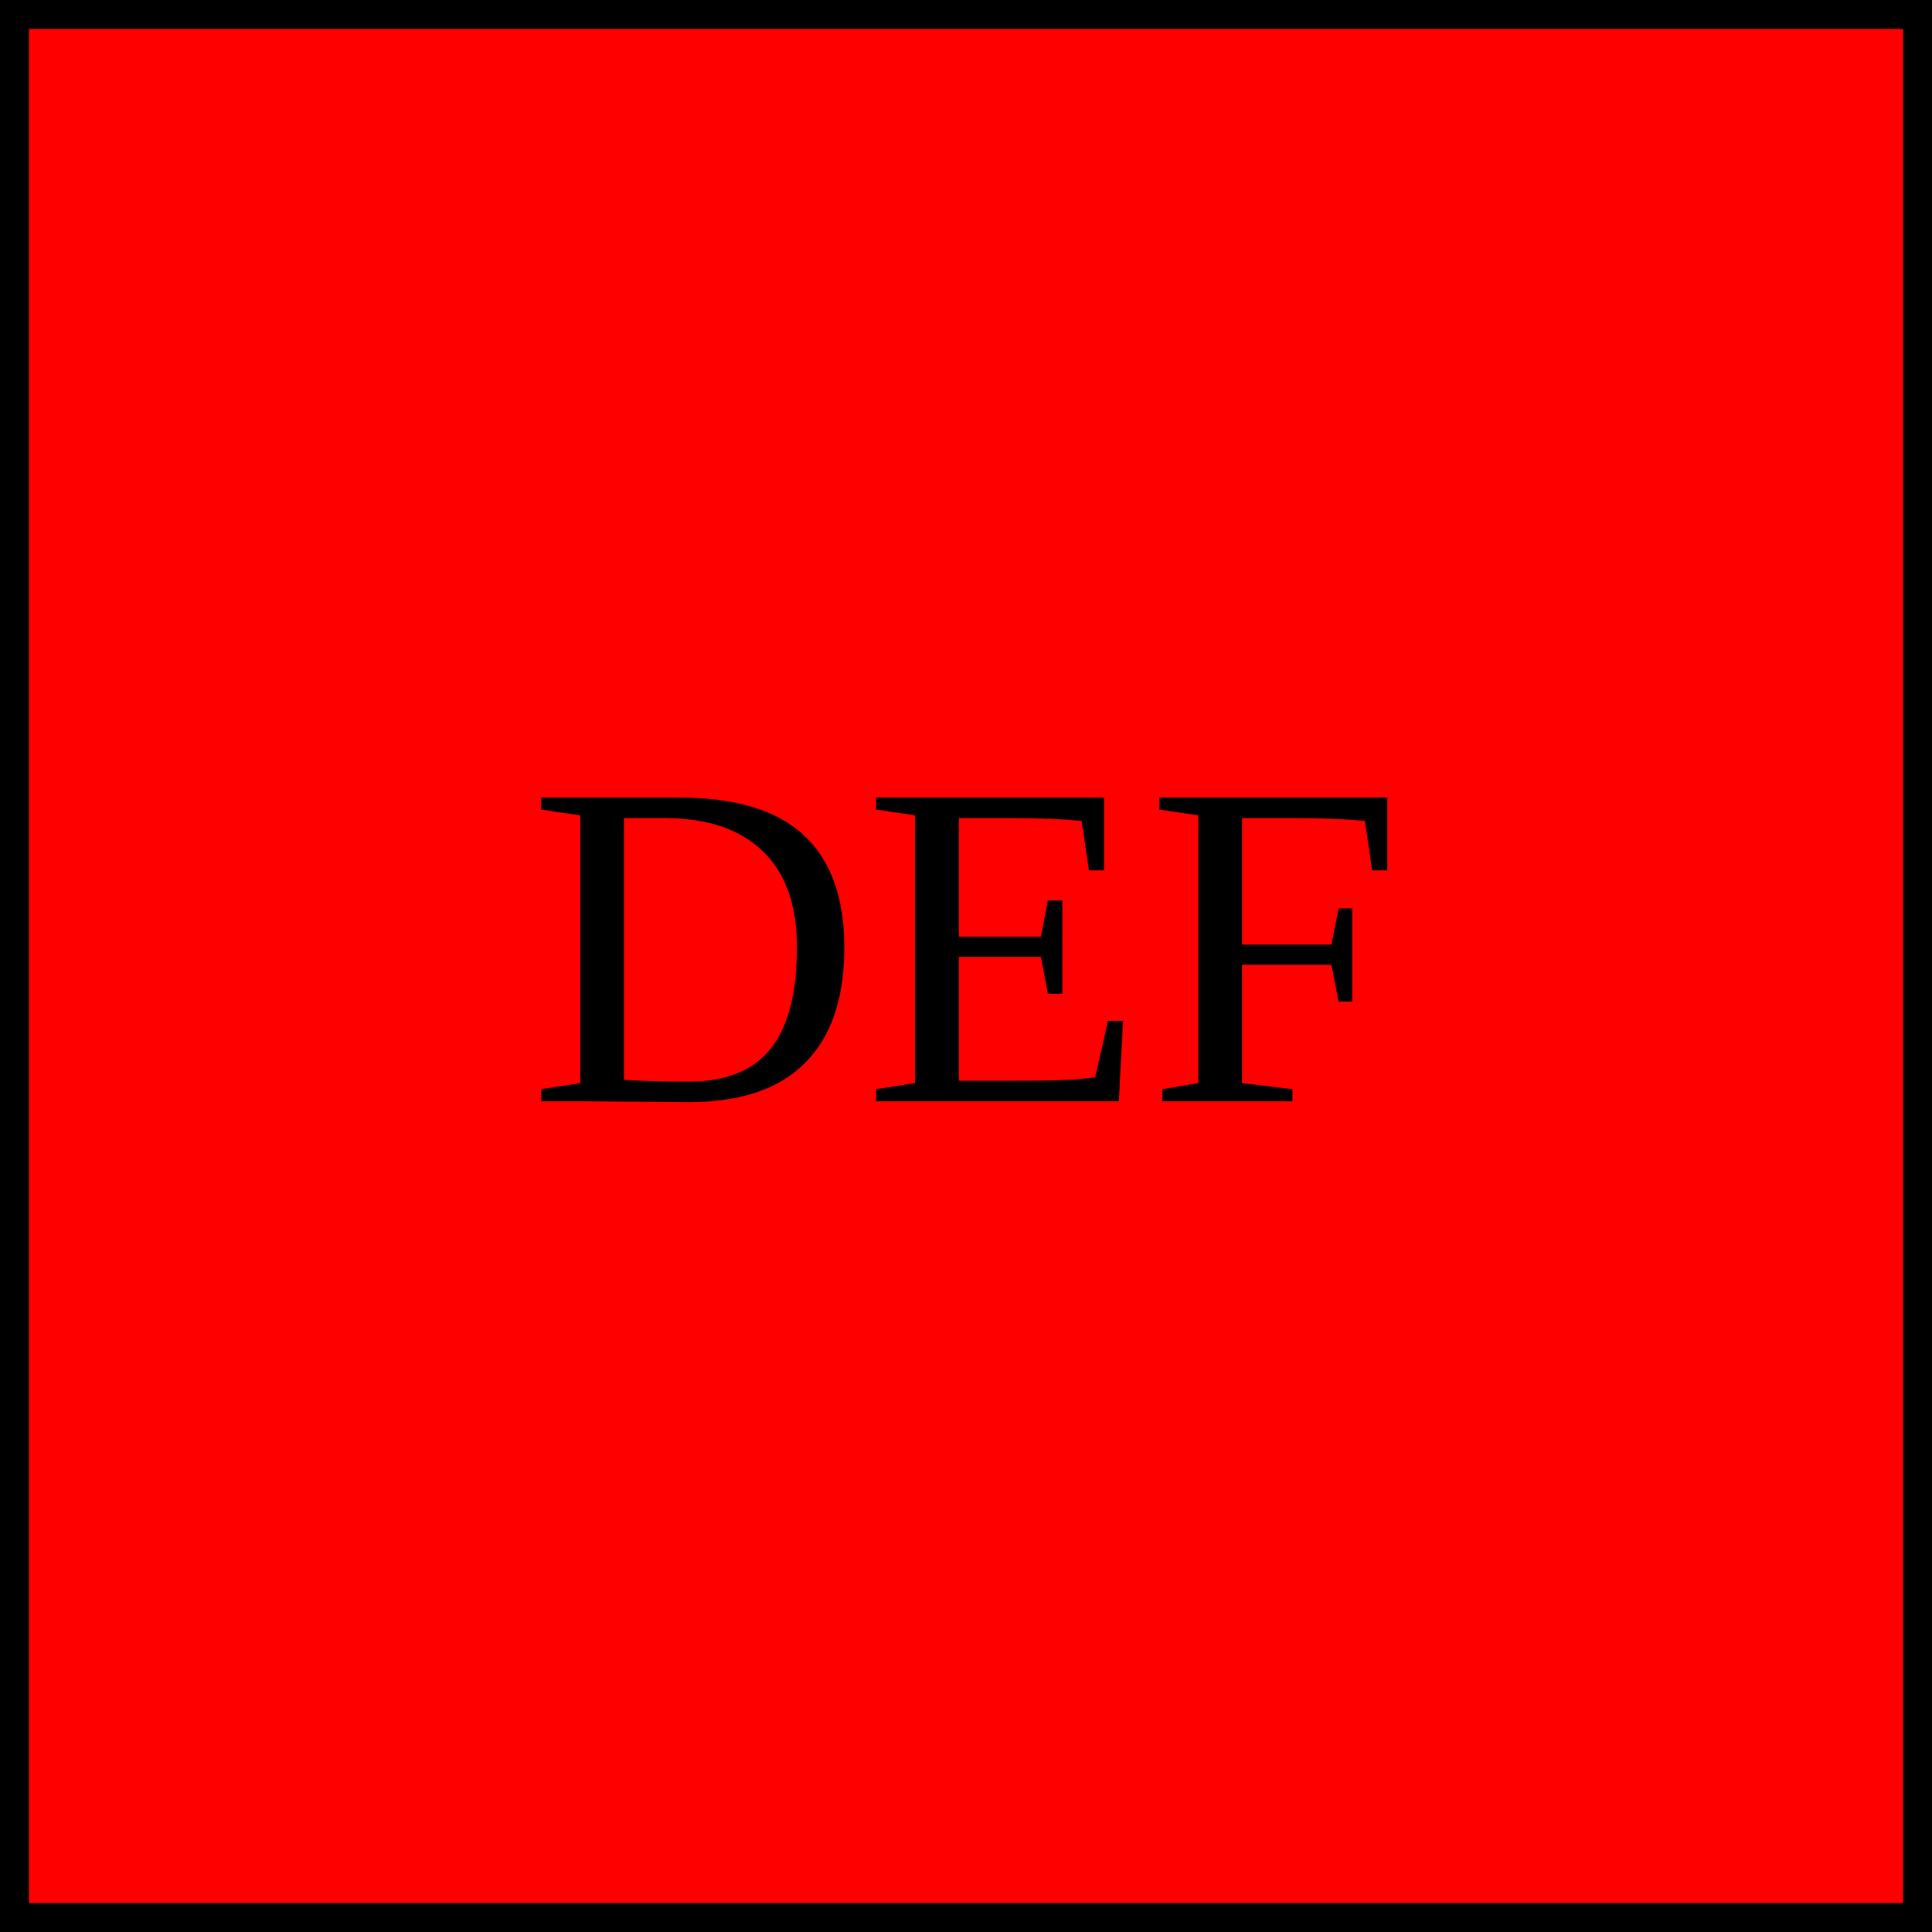
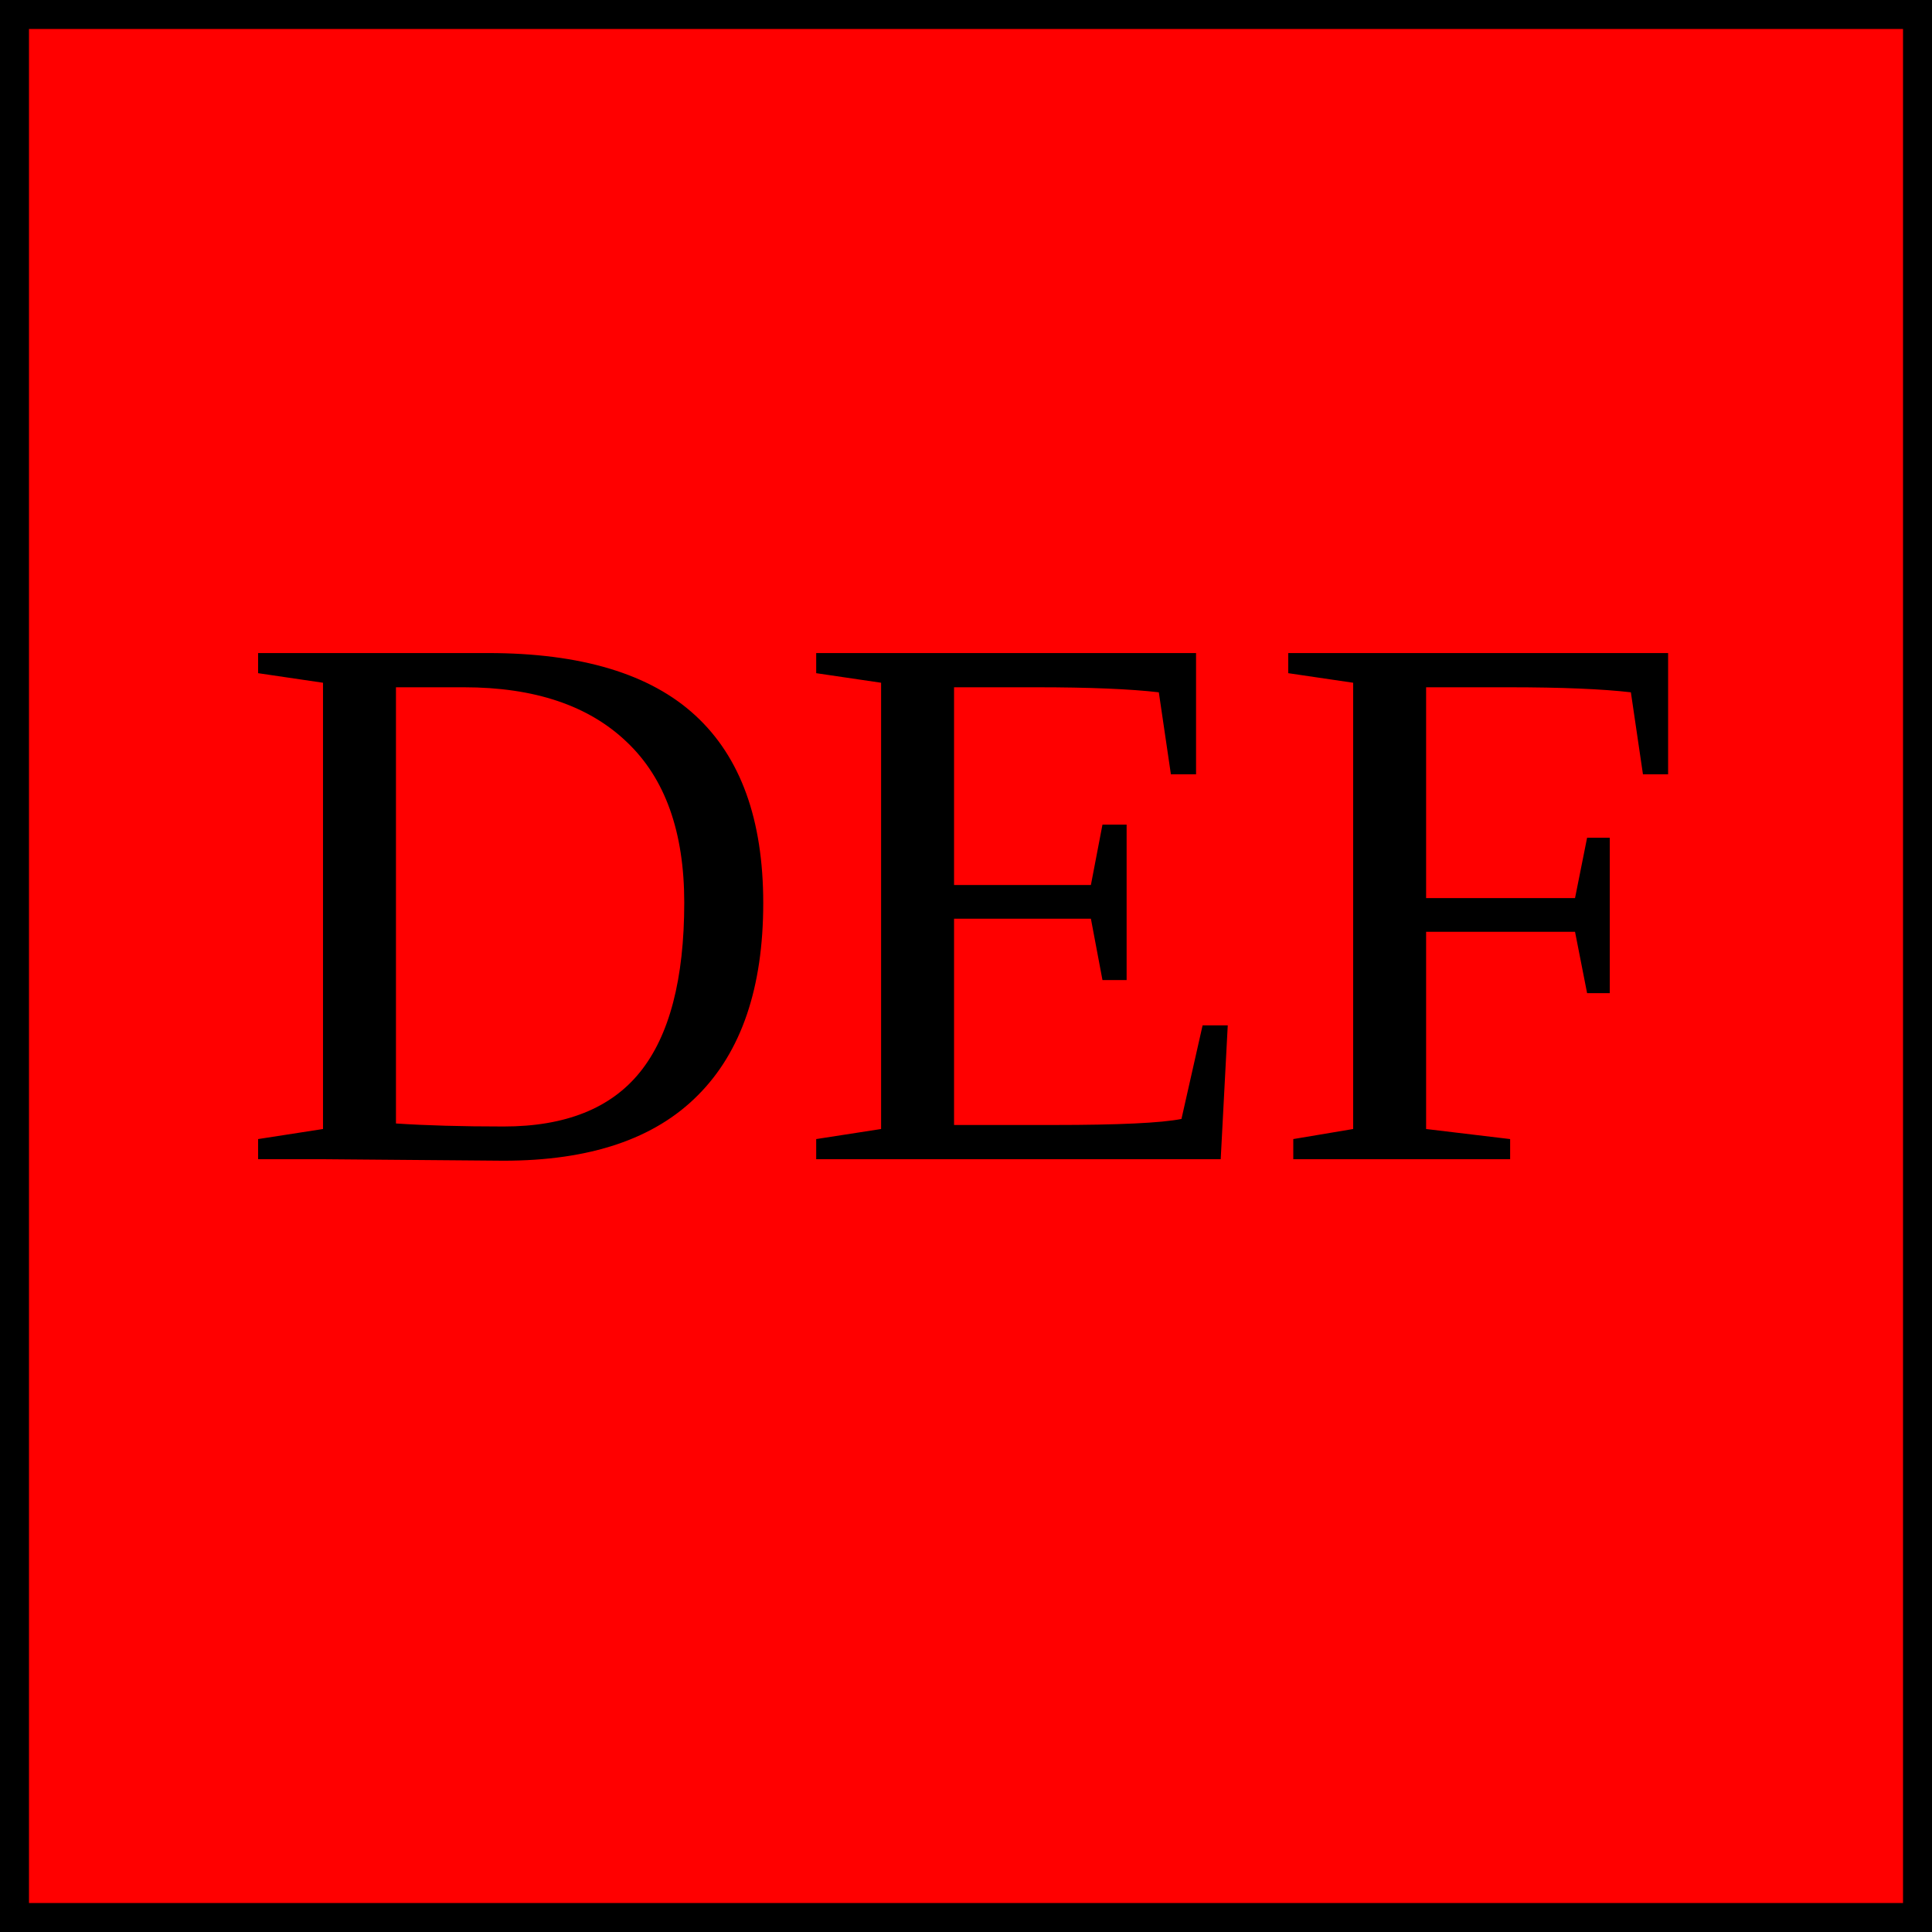
- <svg xmlns="http://www.w3.org/2000/svg" width="100" height="100">
-   <rect width="100" height="100" fill="red" stroke="black" stroke-width="3" />
-   <text text-anchor="middle" x="50%" y="57%" font-size="24">DEF</text>
+ <svg xmlns="http://www.w3.org/2000/svg" width="60" height="60">
+   <rect width="100%" height="100%" fill="red" stroke="black" stroke-width="3%" />
+   <text text-anchor="middle" x="50%" y="60%" font-size="24">DEF</text>
</svg>
